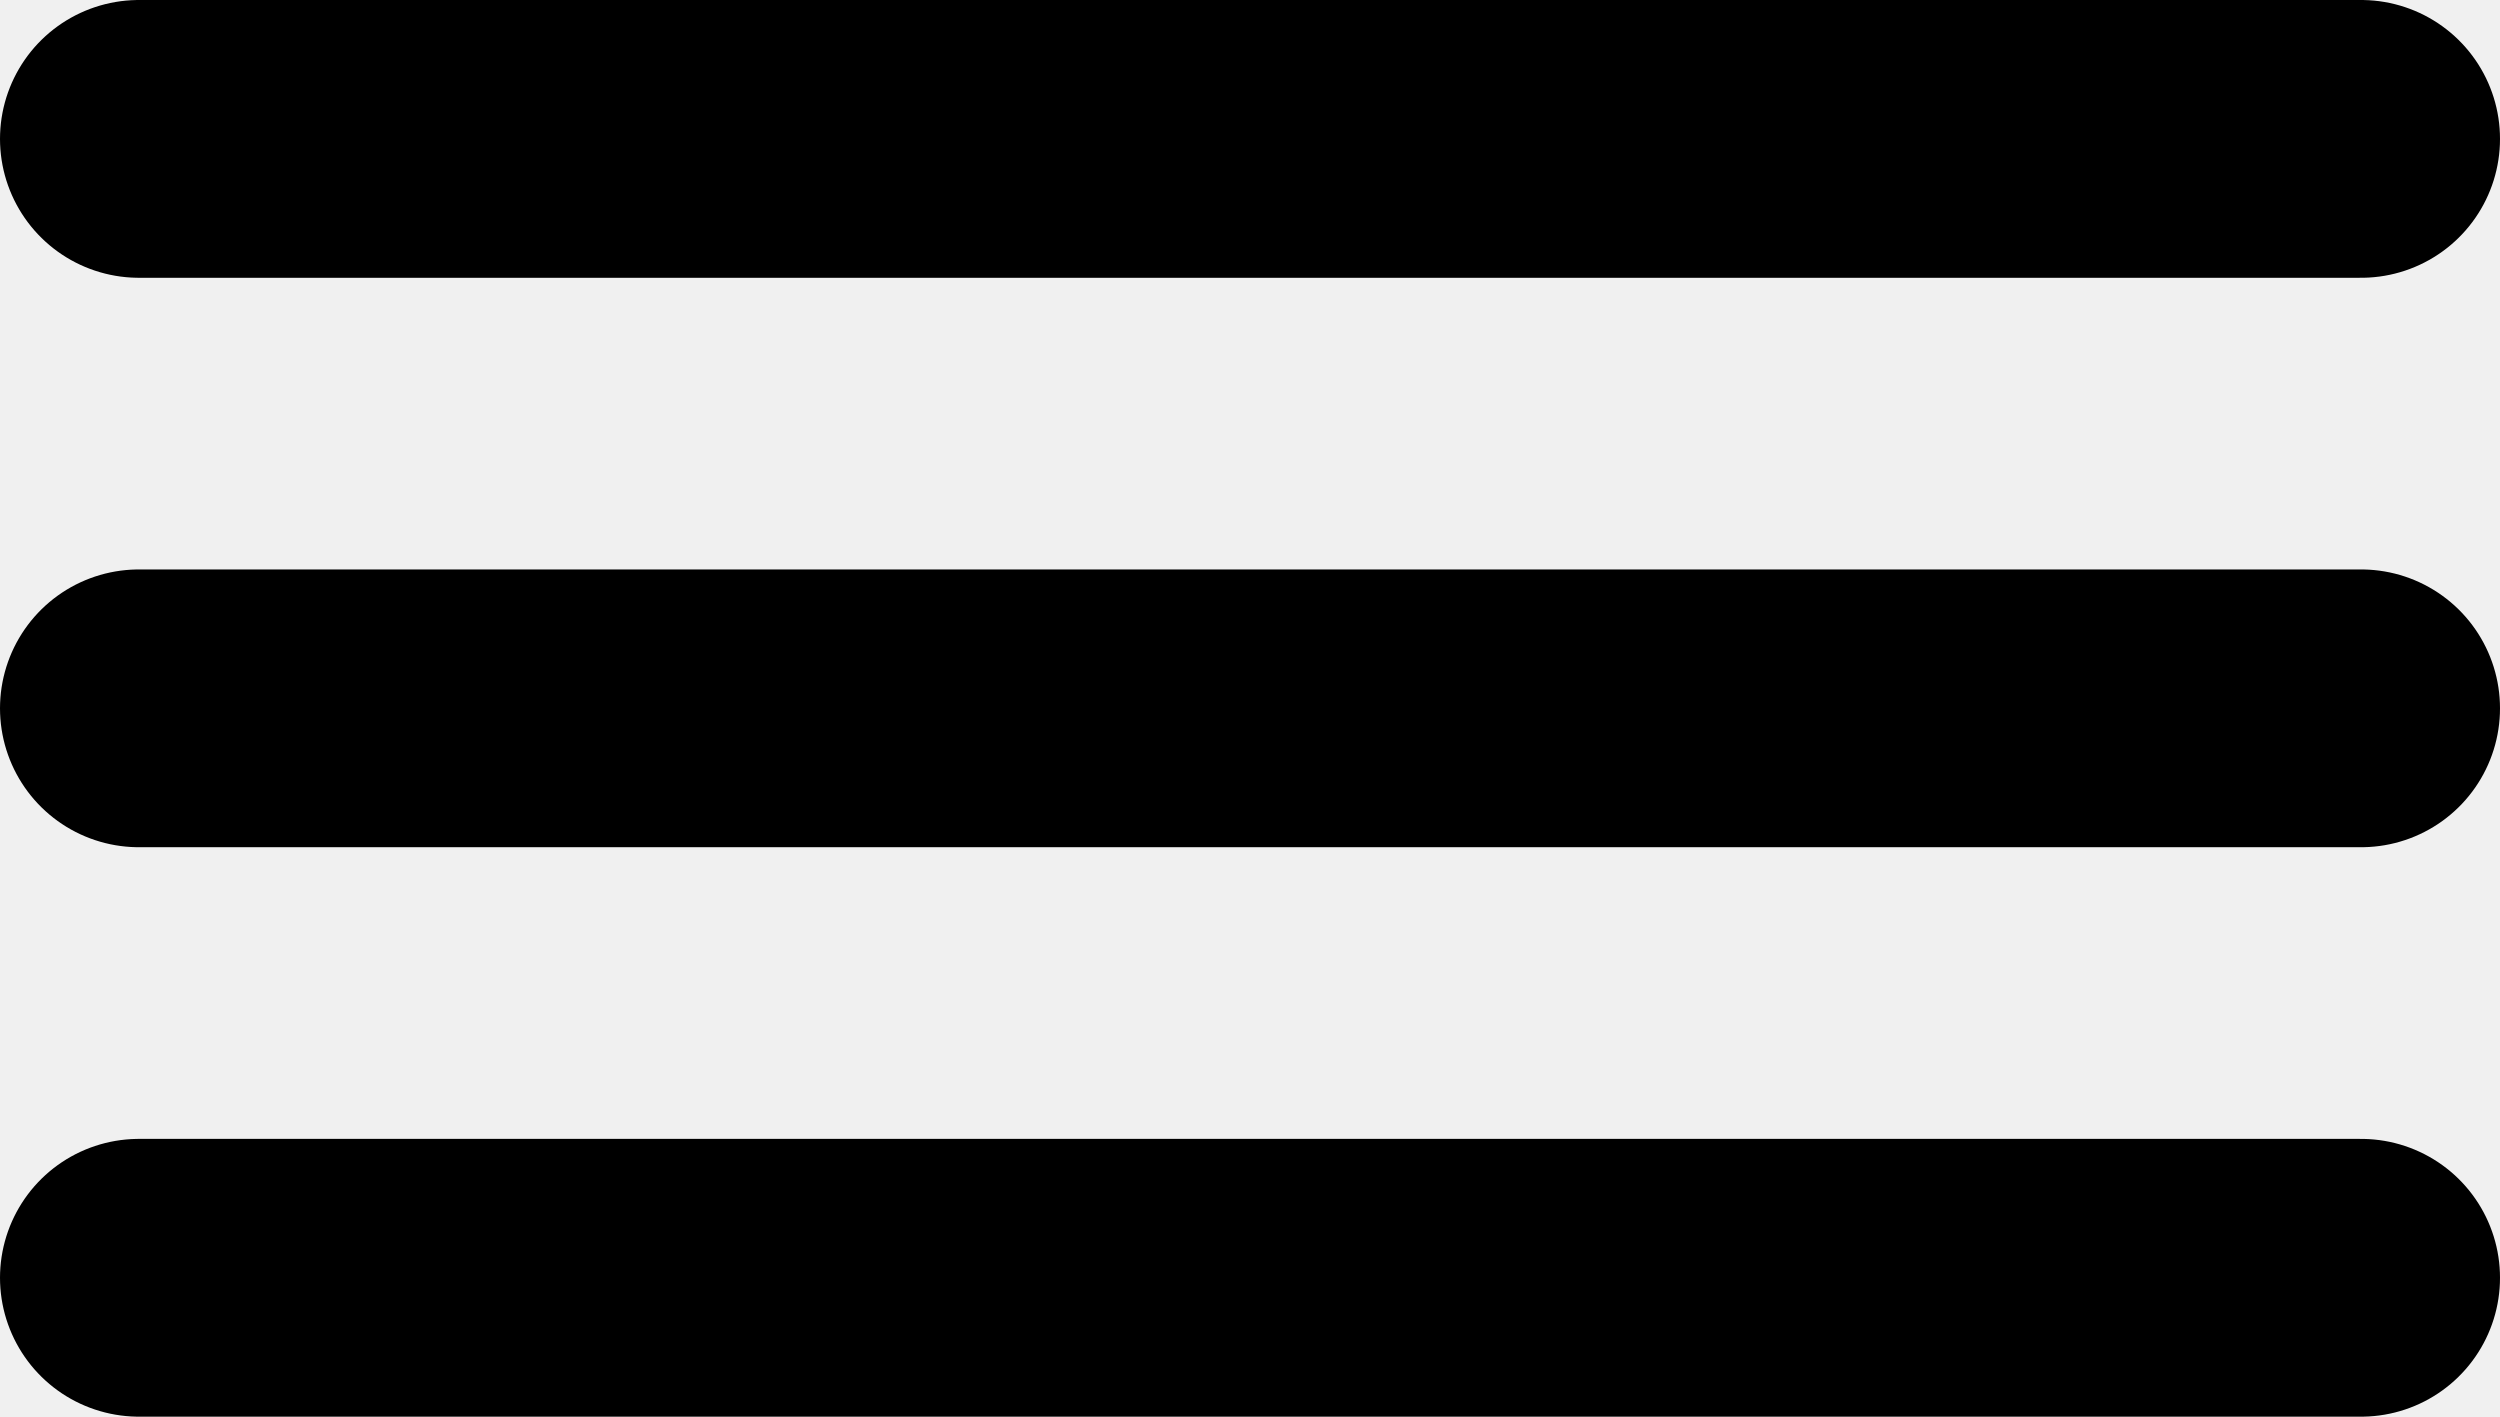
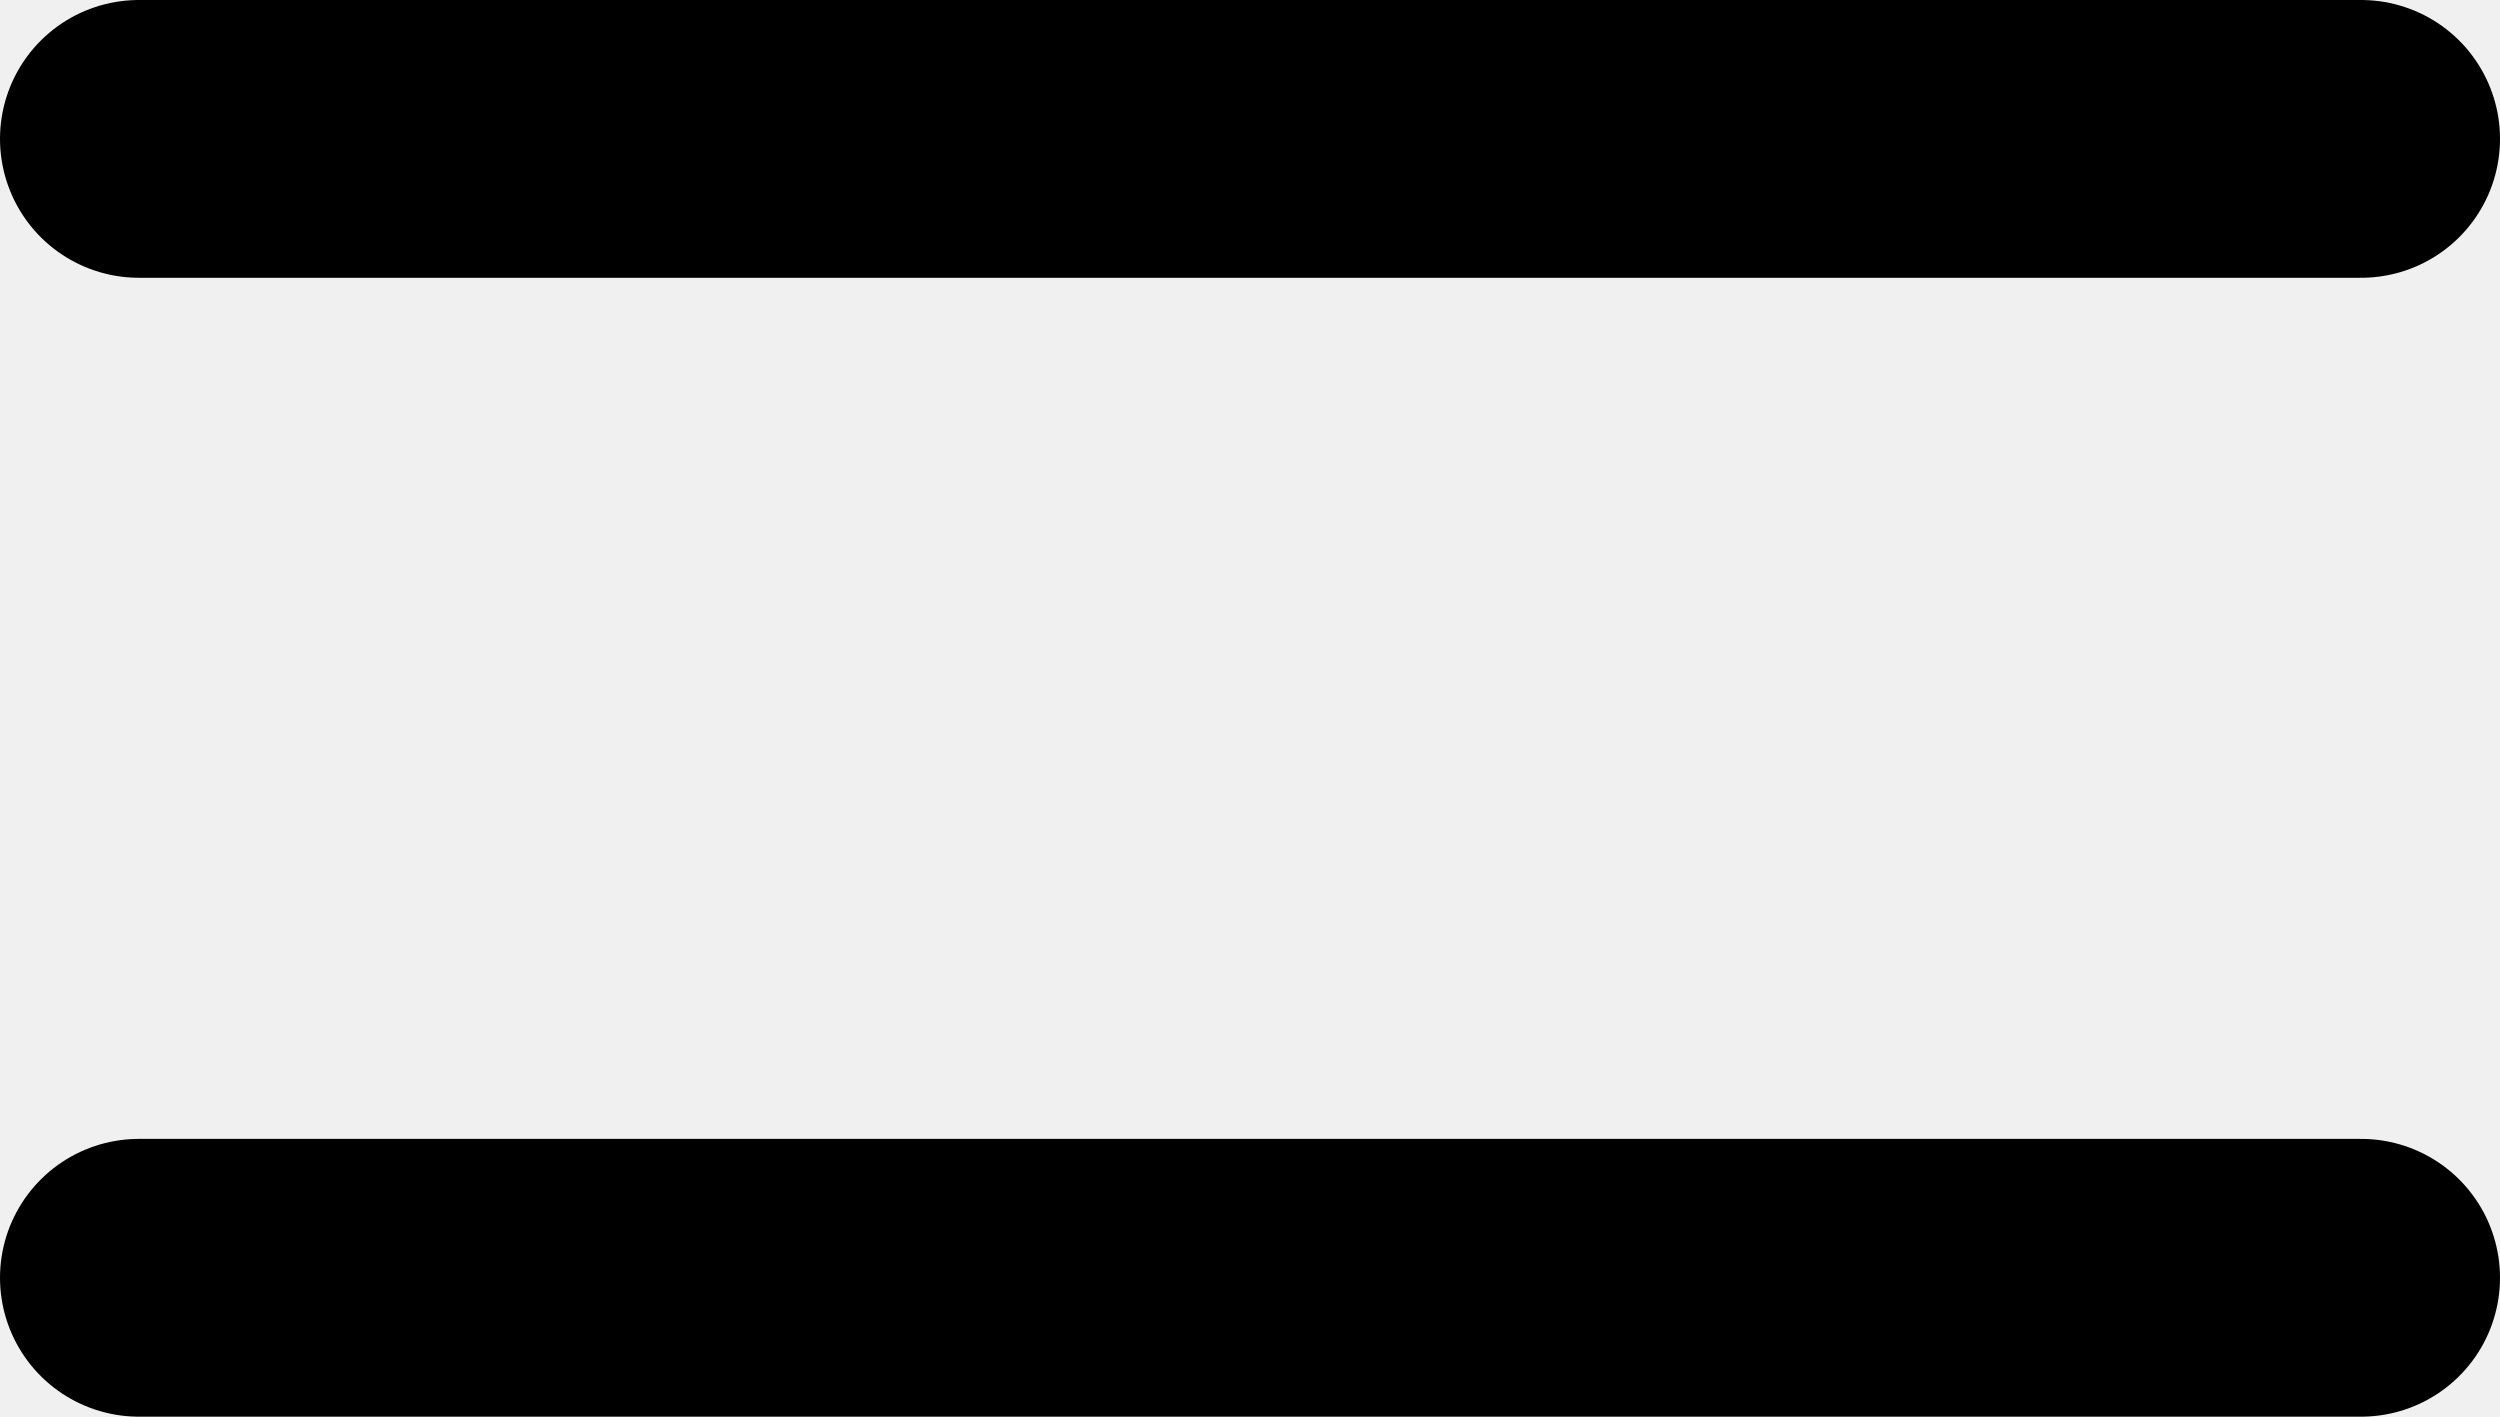
<svg xmlns="http://www.w3.org/2000/svg" id="Layer_1" version="1.1" viewBox="0 0 18 10.2">
  <defs>
    <style>
      .st0 {
-         fill: #fff;
+         fill: none;
        stroke: #000;
        stroke-linecap: round;
        stroke-linejoin: round;
        stroke-width: 2px;
      }
    </style>
  </defs>
  <line class="st0" x1="17" y1="1" x2="1" y2="1" />
-   <line class="st0" x1="17" y1="5.1" x2="1" y2="5.1" />
  <line class="st0" x1="17" y1="9.2" x2="1" y2="9.2" />
</svg>
